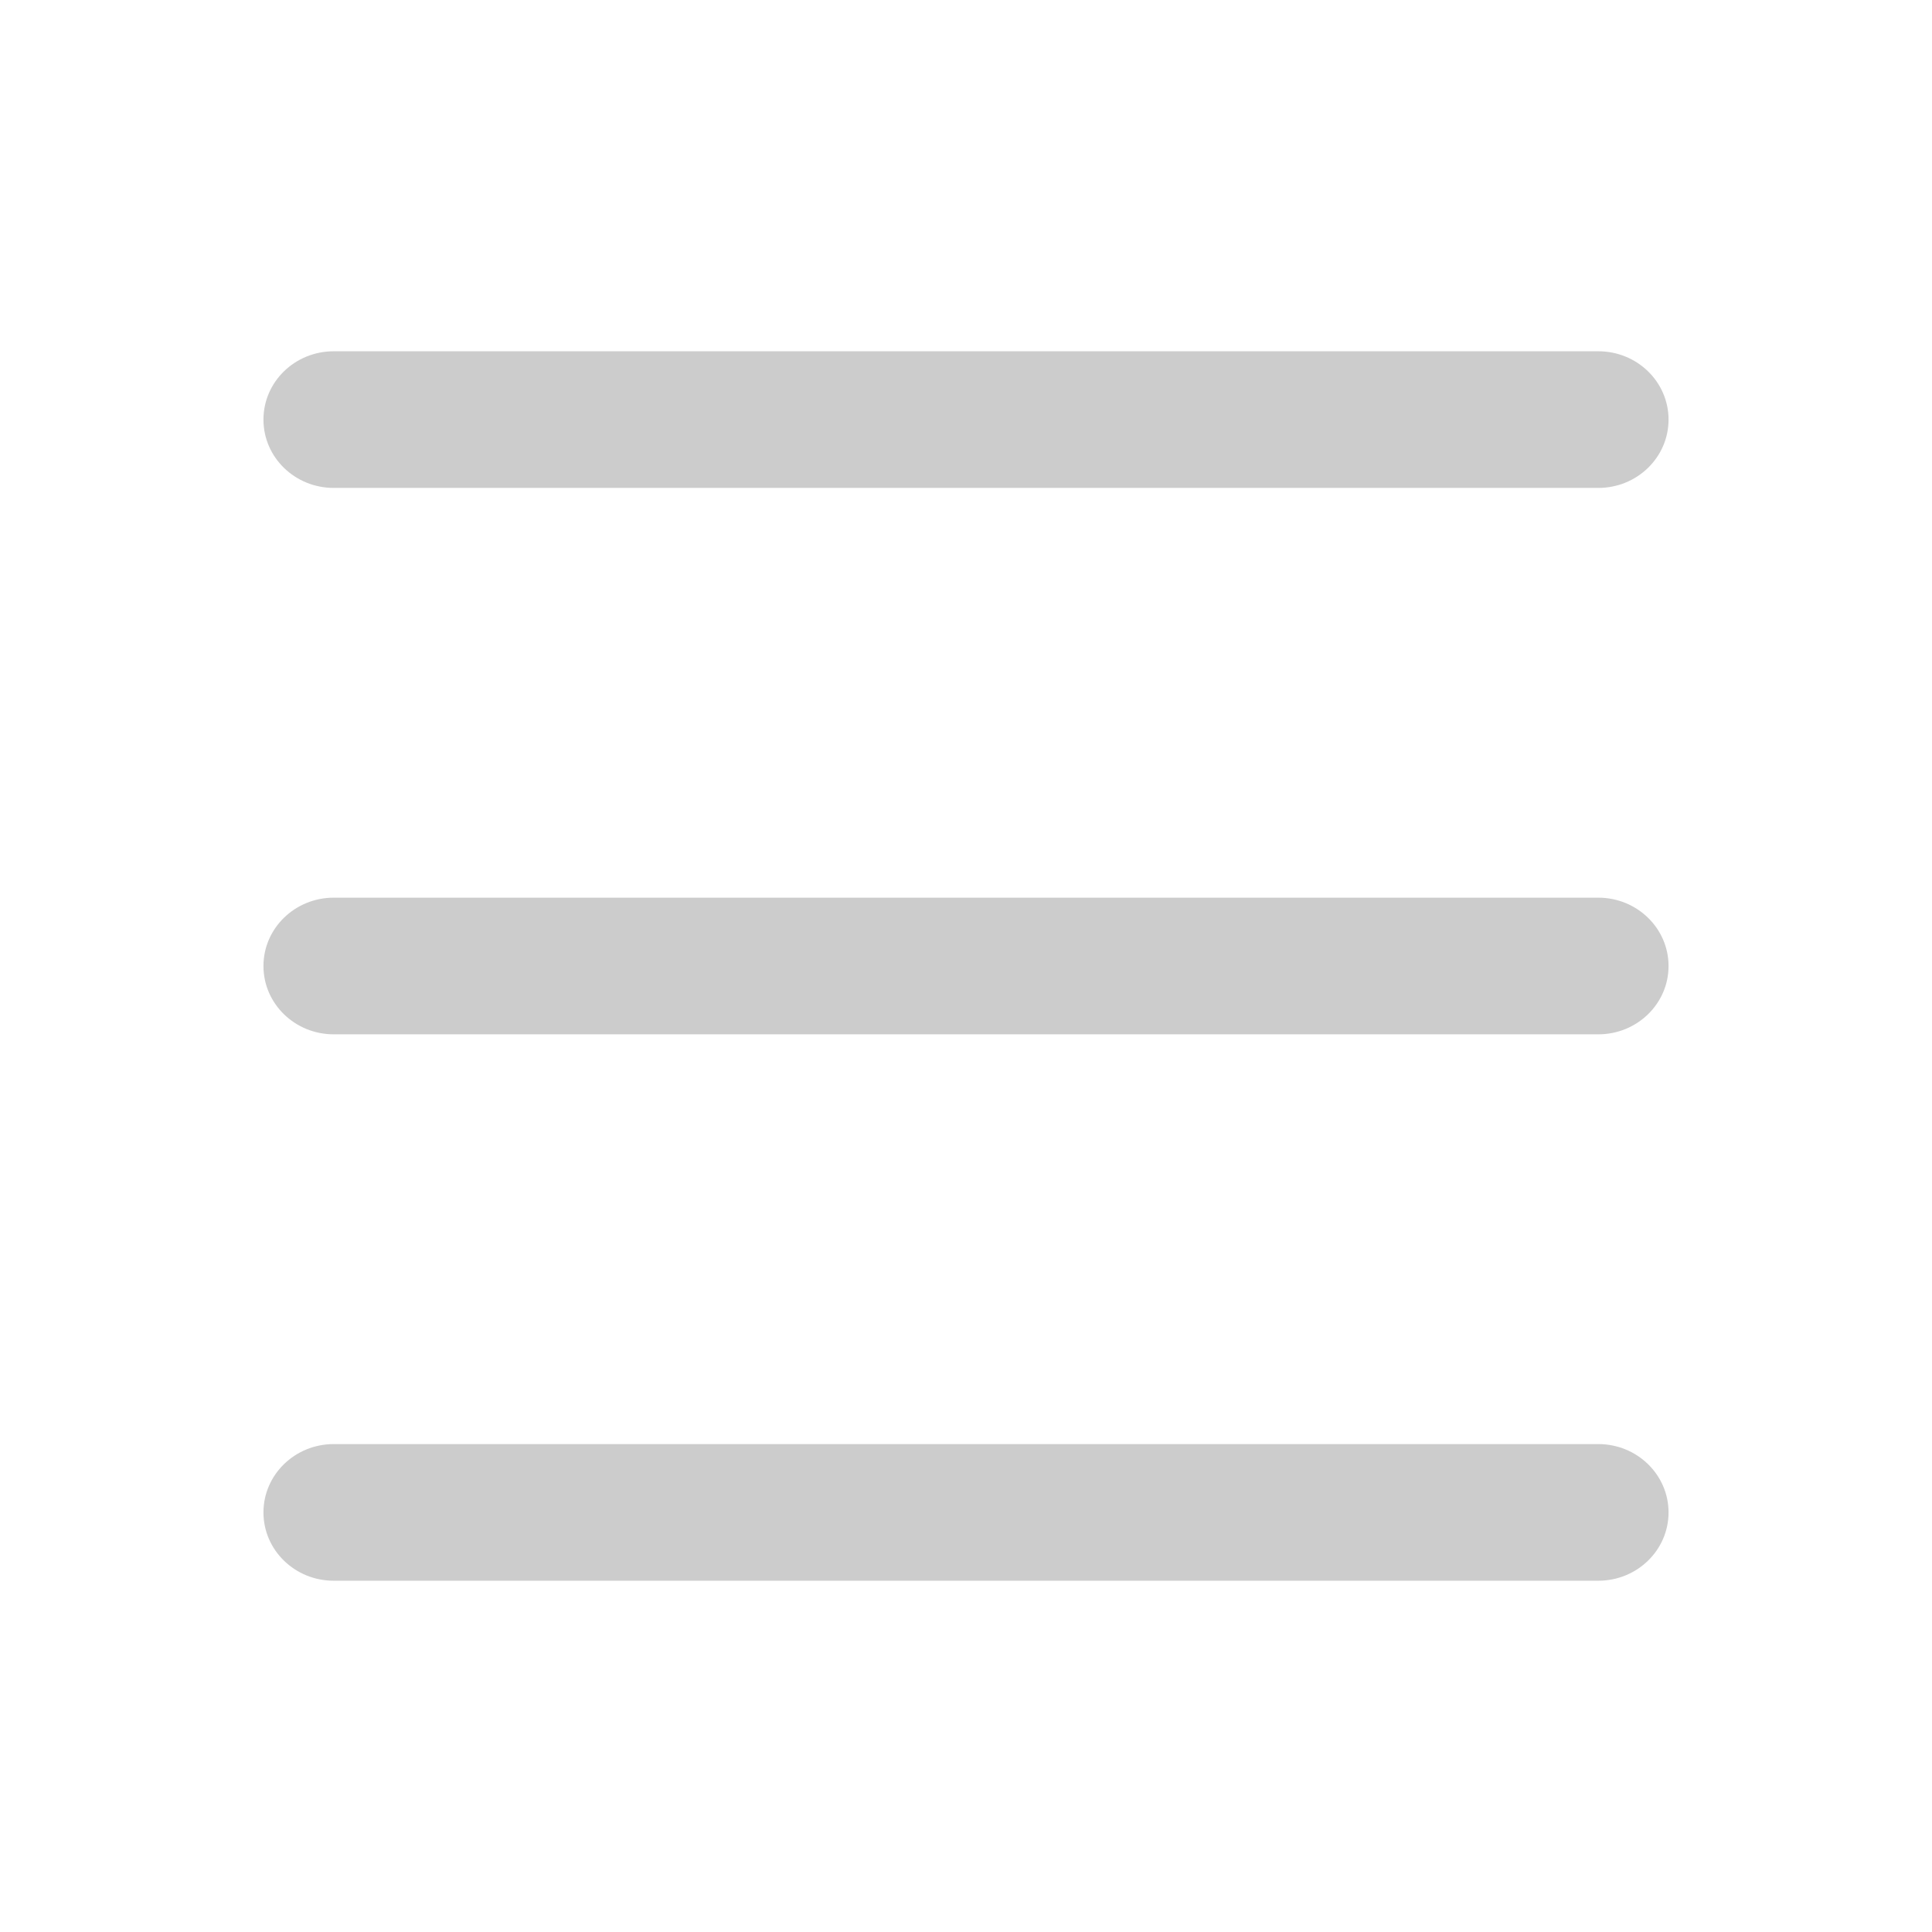
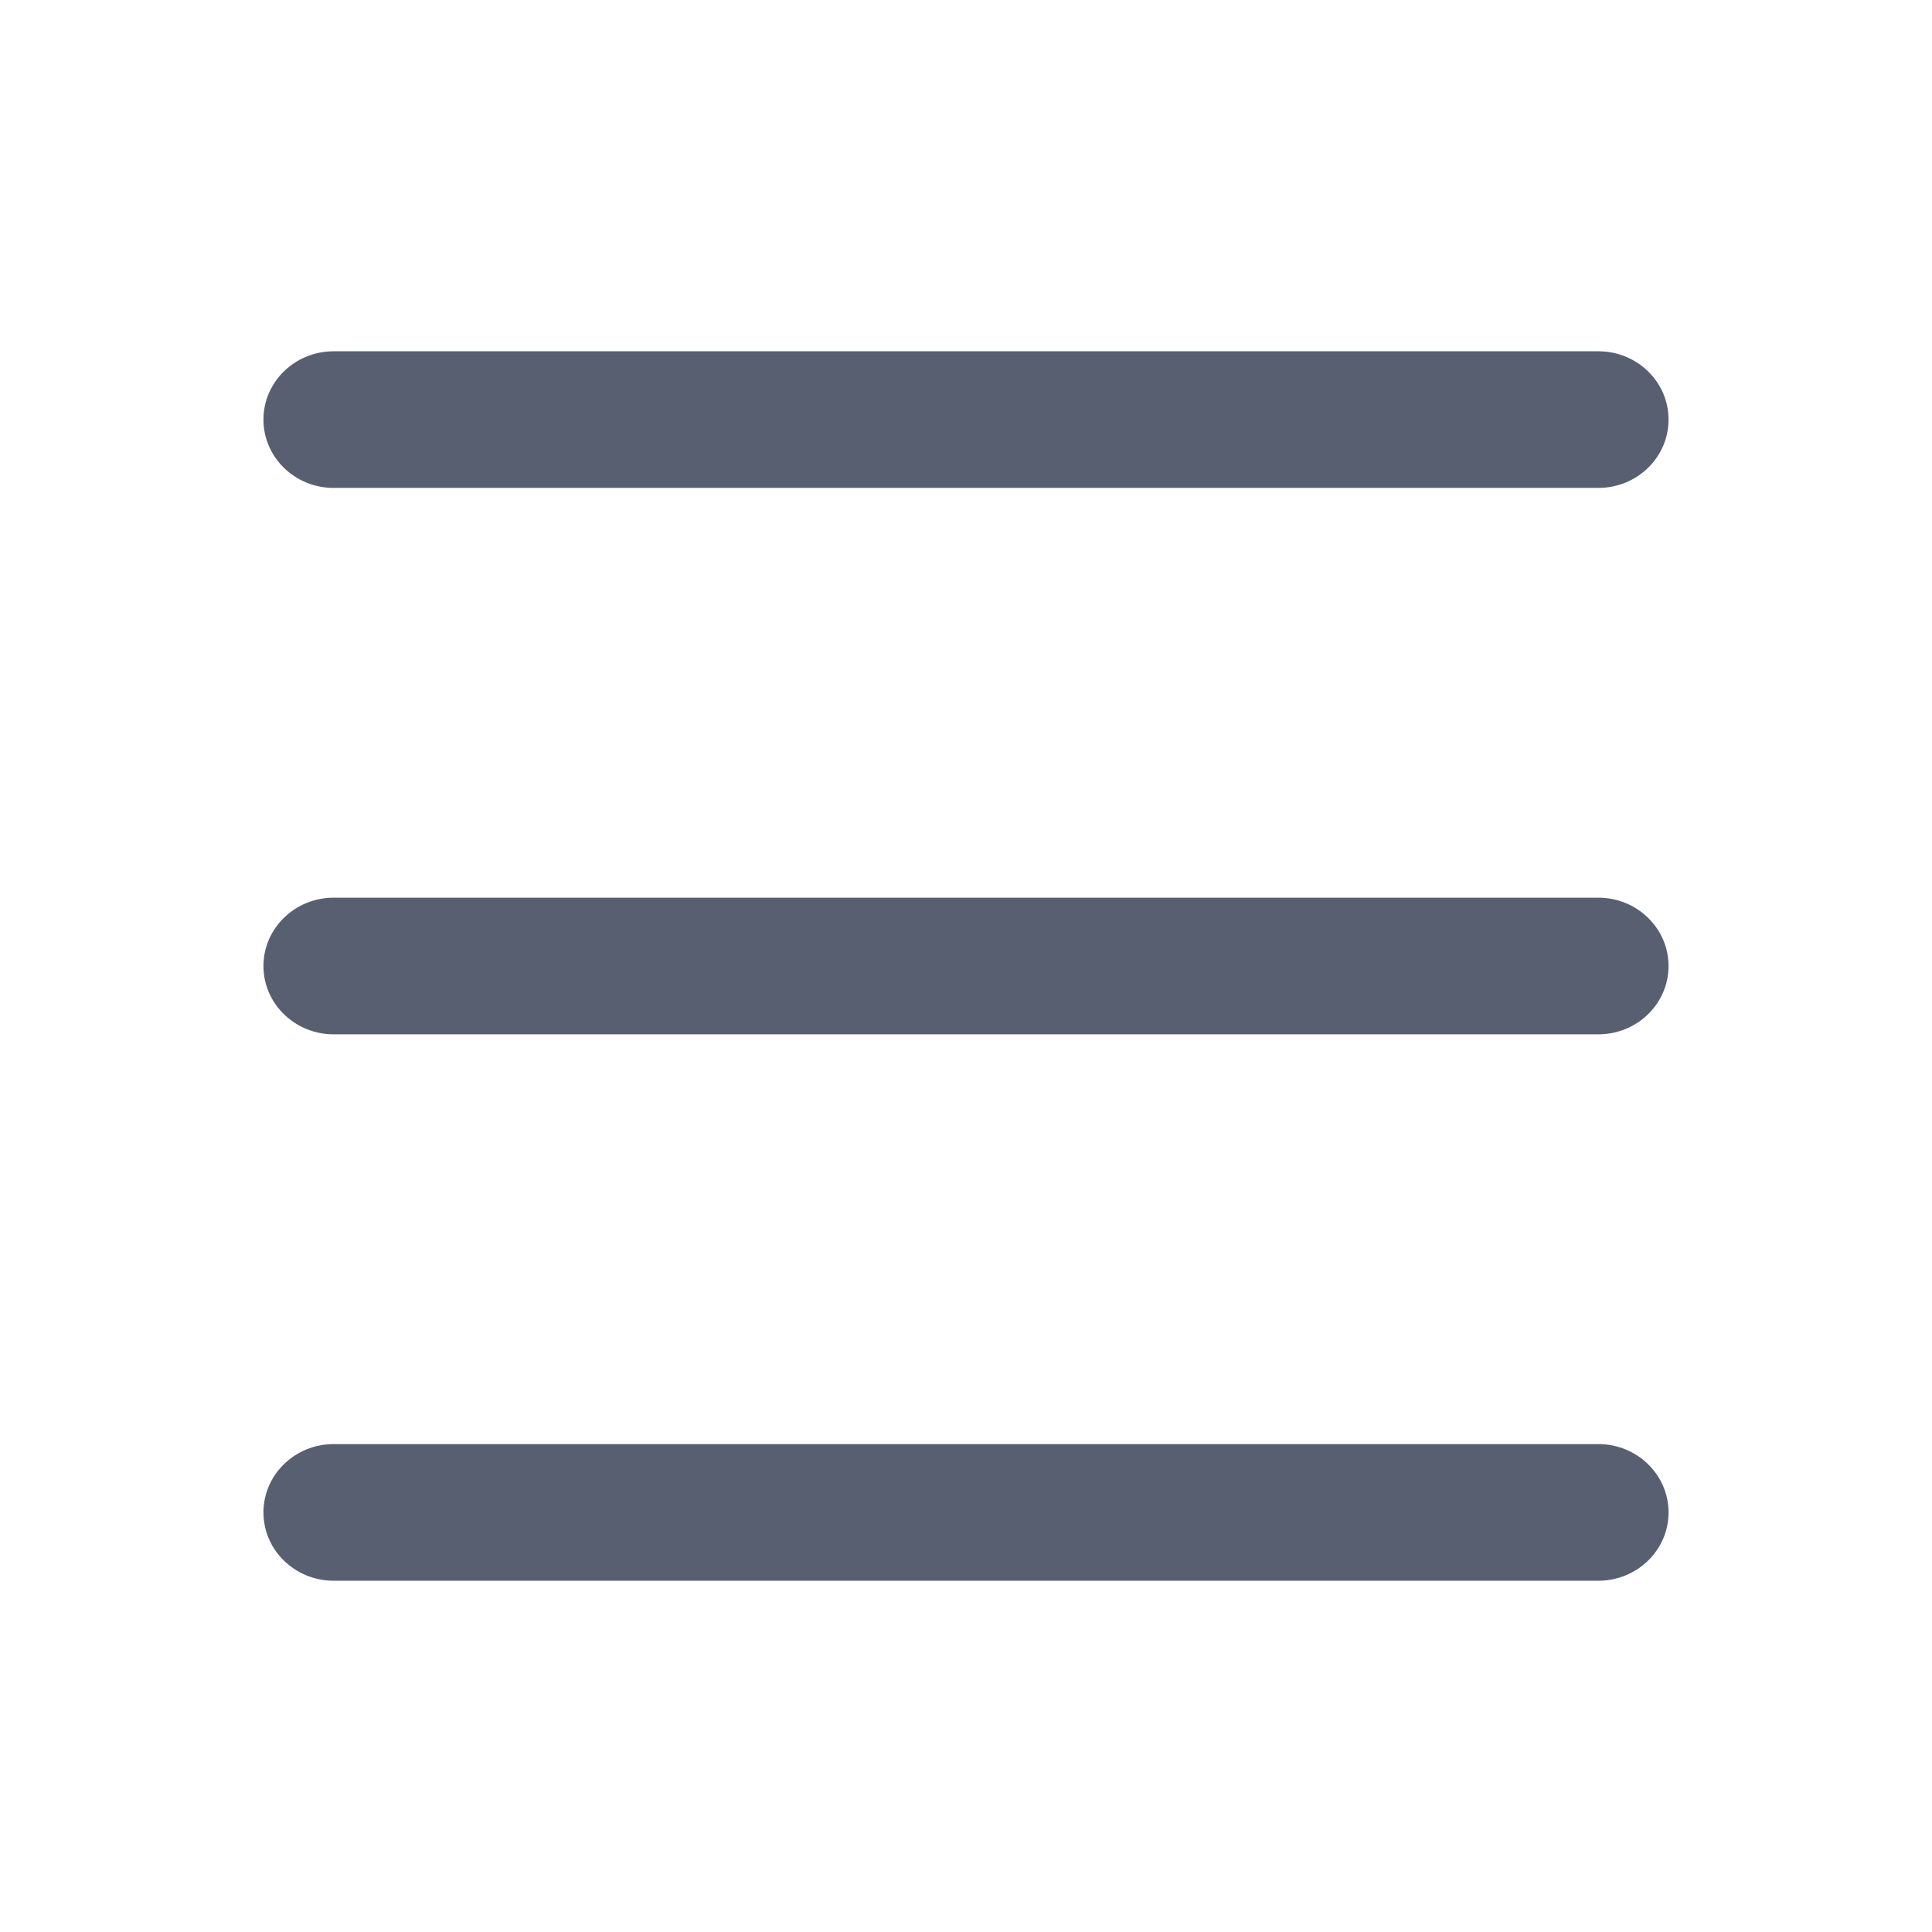
<svg xmlns="http://www.w3.org/2000/svg" width="100%" height="100%" viewBox="0 0 22 22" version="1.1" xml:space="preserve" style="fill-rule:evenodd;clip-rule:evenodd;stroke-linejoin:round;stroke-miterlimit:1.414;">
-   <path d="M18.2,10.222l-14.4,0c-0.442,0 -0.8,0.349 -0.8,0.778c0,0.43 0.358,0.778 0.8,0.778l14.4,0c0.442,0 0.8,-0.348 0.8,-0.778c0,-0.429 -0.358,-0.778 -0.8,-0.778Zm0,6.222l-14.4,0c-0.442,0 -0.8,0.349 -0.8,0.778c0,0.43 0.358,0.778 0.8,0.778l14.4,0c0.442,0 0.8,-0.348 0.8,-0.778c0,-0.429 -0.358,-0.778 -0.8,-0.778Zm-14.4,-10.888l14.4,0c0.442,0 0.8,-0.348 0.8,-0.778c0,-0.43 -0.358,-0.778 -0.8,-0.778l-14.4,0c-0.442,0 -0.8,0.348 -0.8,0.778c0,0.43 0.358,0.778 0.8,0.778Z" style="fill:#ccc;" />
+   <path d="M18.2,10.222L3.8,10.222C3.358,10.222 3,10.571 3,11C3,11.43 3.358,11.778 3.8,11.778L18.2,11.778C18.642,11.778 19,11.43 19,11C19,10.571 18.642,10.222 18.2,10.222ZM18.2,16.444L3.8,16.444C3.358,16.444 3,16.793 3,17.222C3,17.652 3.358,18 3.8,18L18.2,18C18.642,18 19,17.652 19,17.222C19,16.793 18.642,16.444 18.2,16.444ZM3.8,5.556L18.2,5.556C18.642,5.556 19,5.208 19,4.778C19,4.348 18.642,4 18.2,4L3.8,4C3.358,4 3,4.348 3,4.778C3,5.208 3.358,5.556 3.8,5.556Z" style="fill:rgb(87,95,113);" />
</svg>
